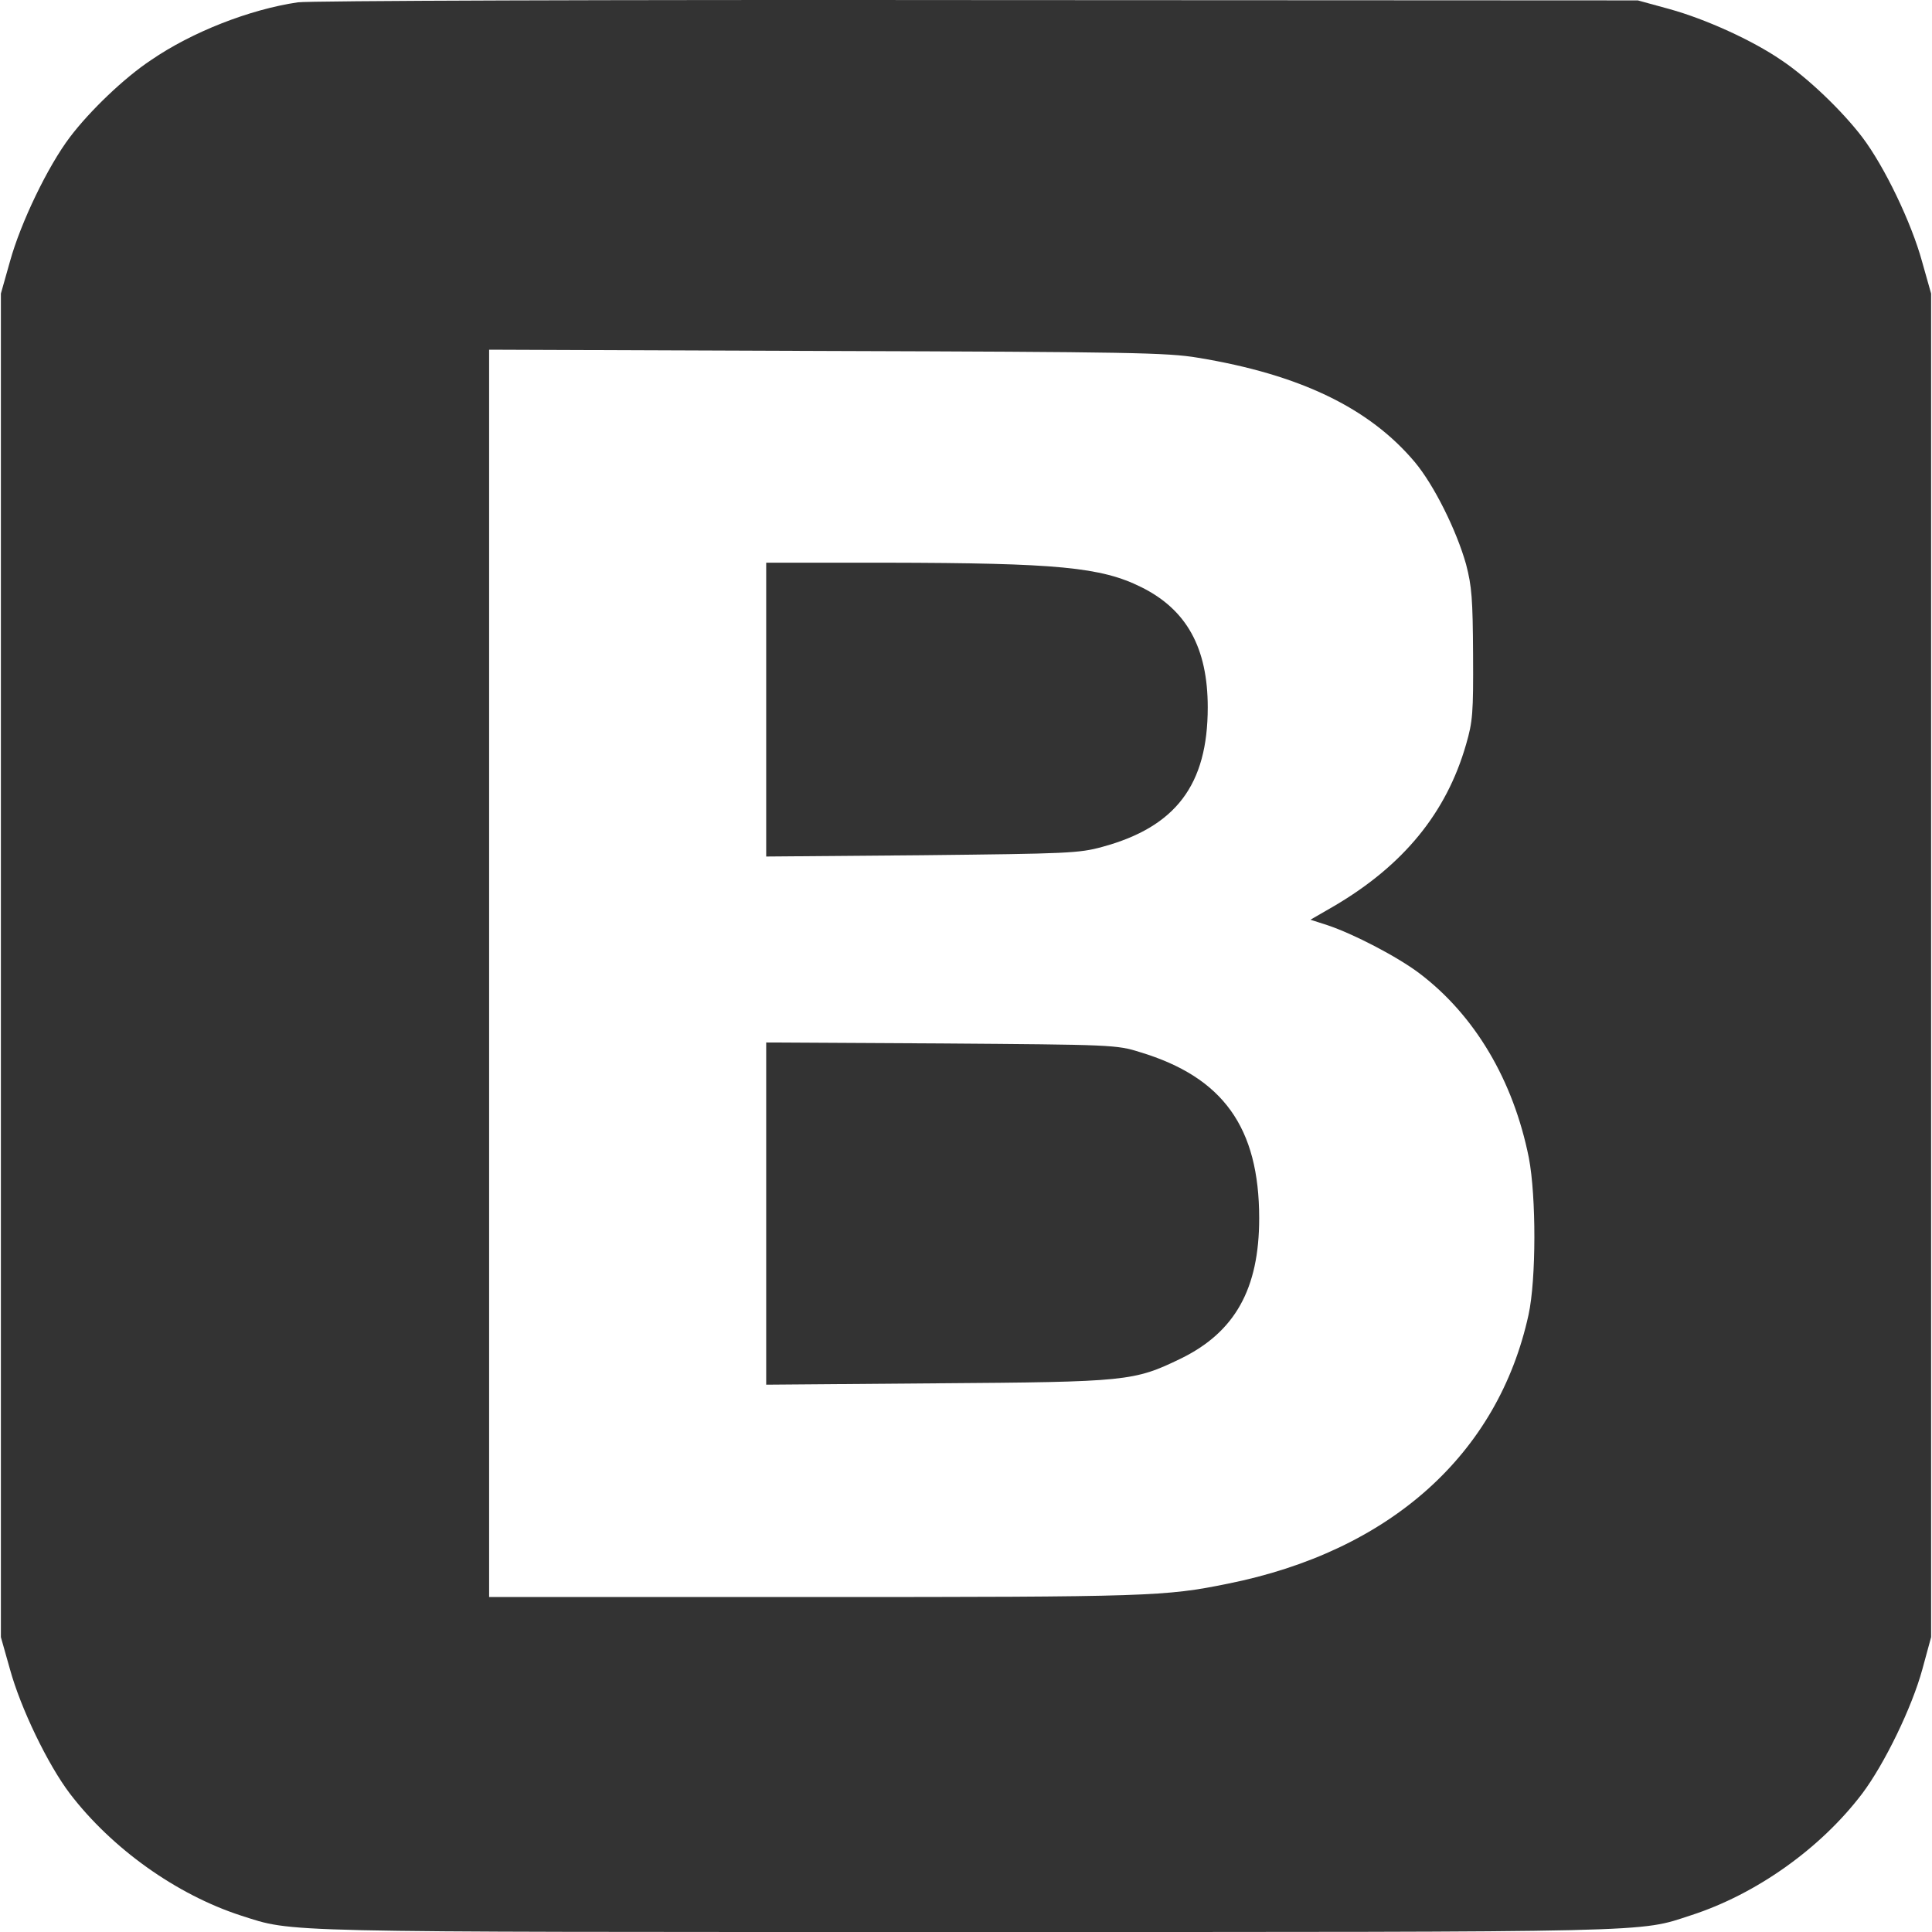
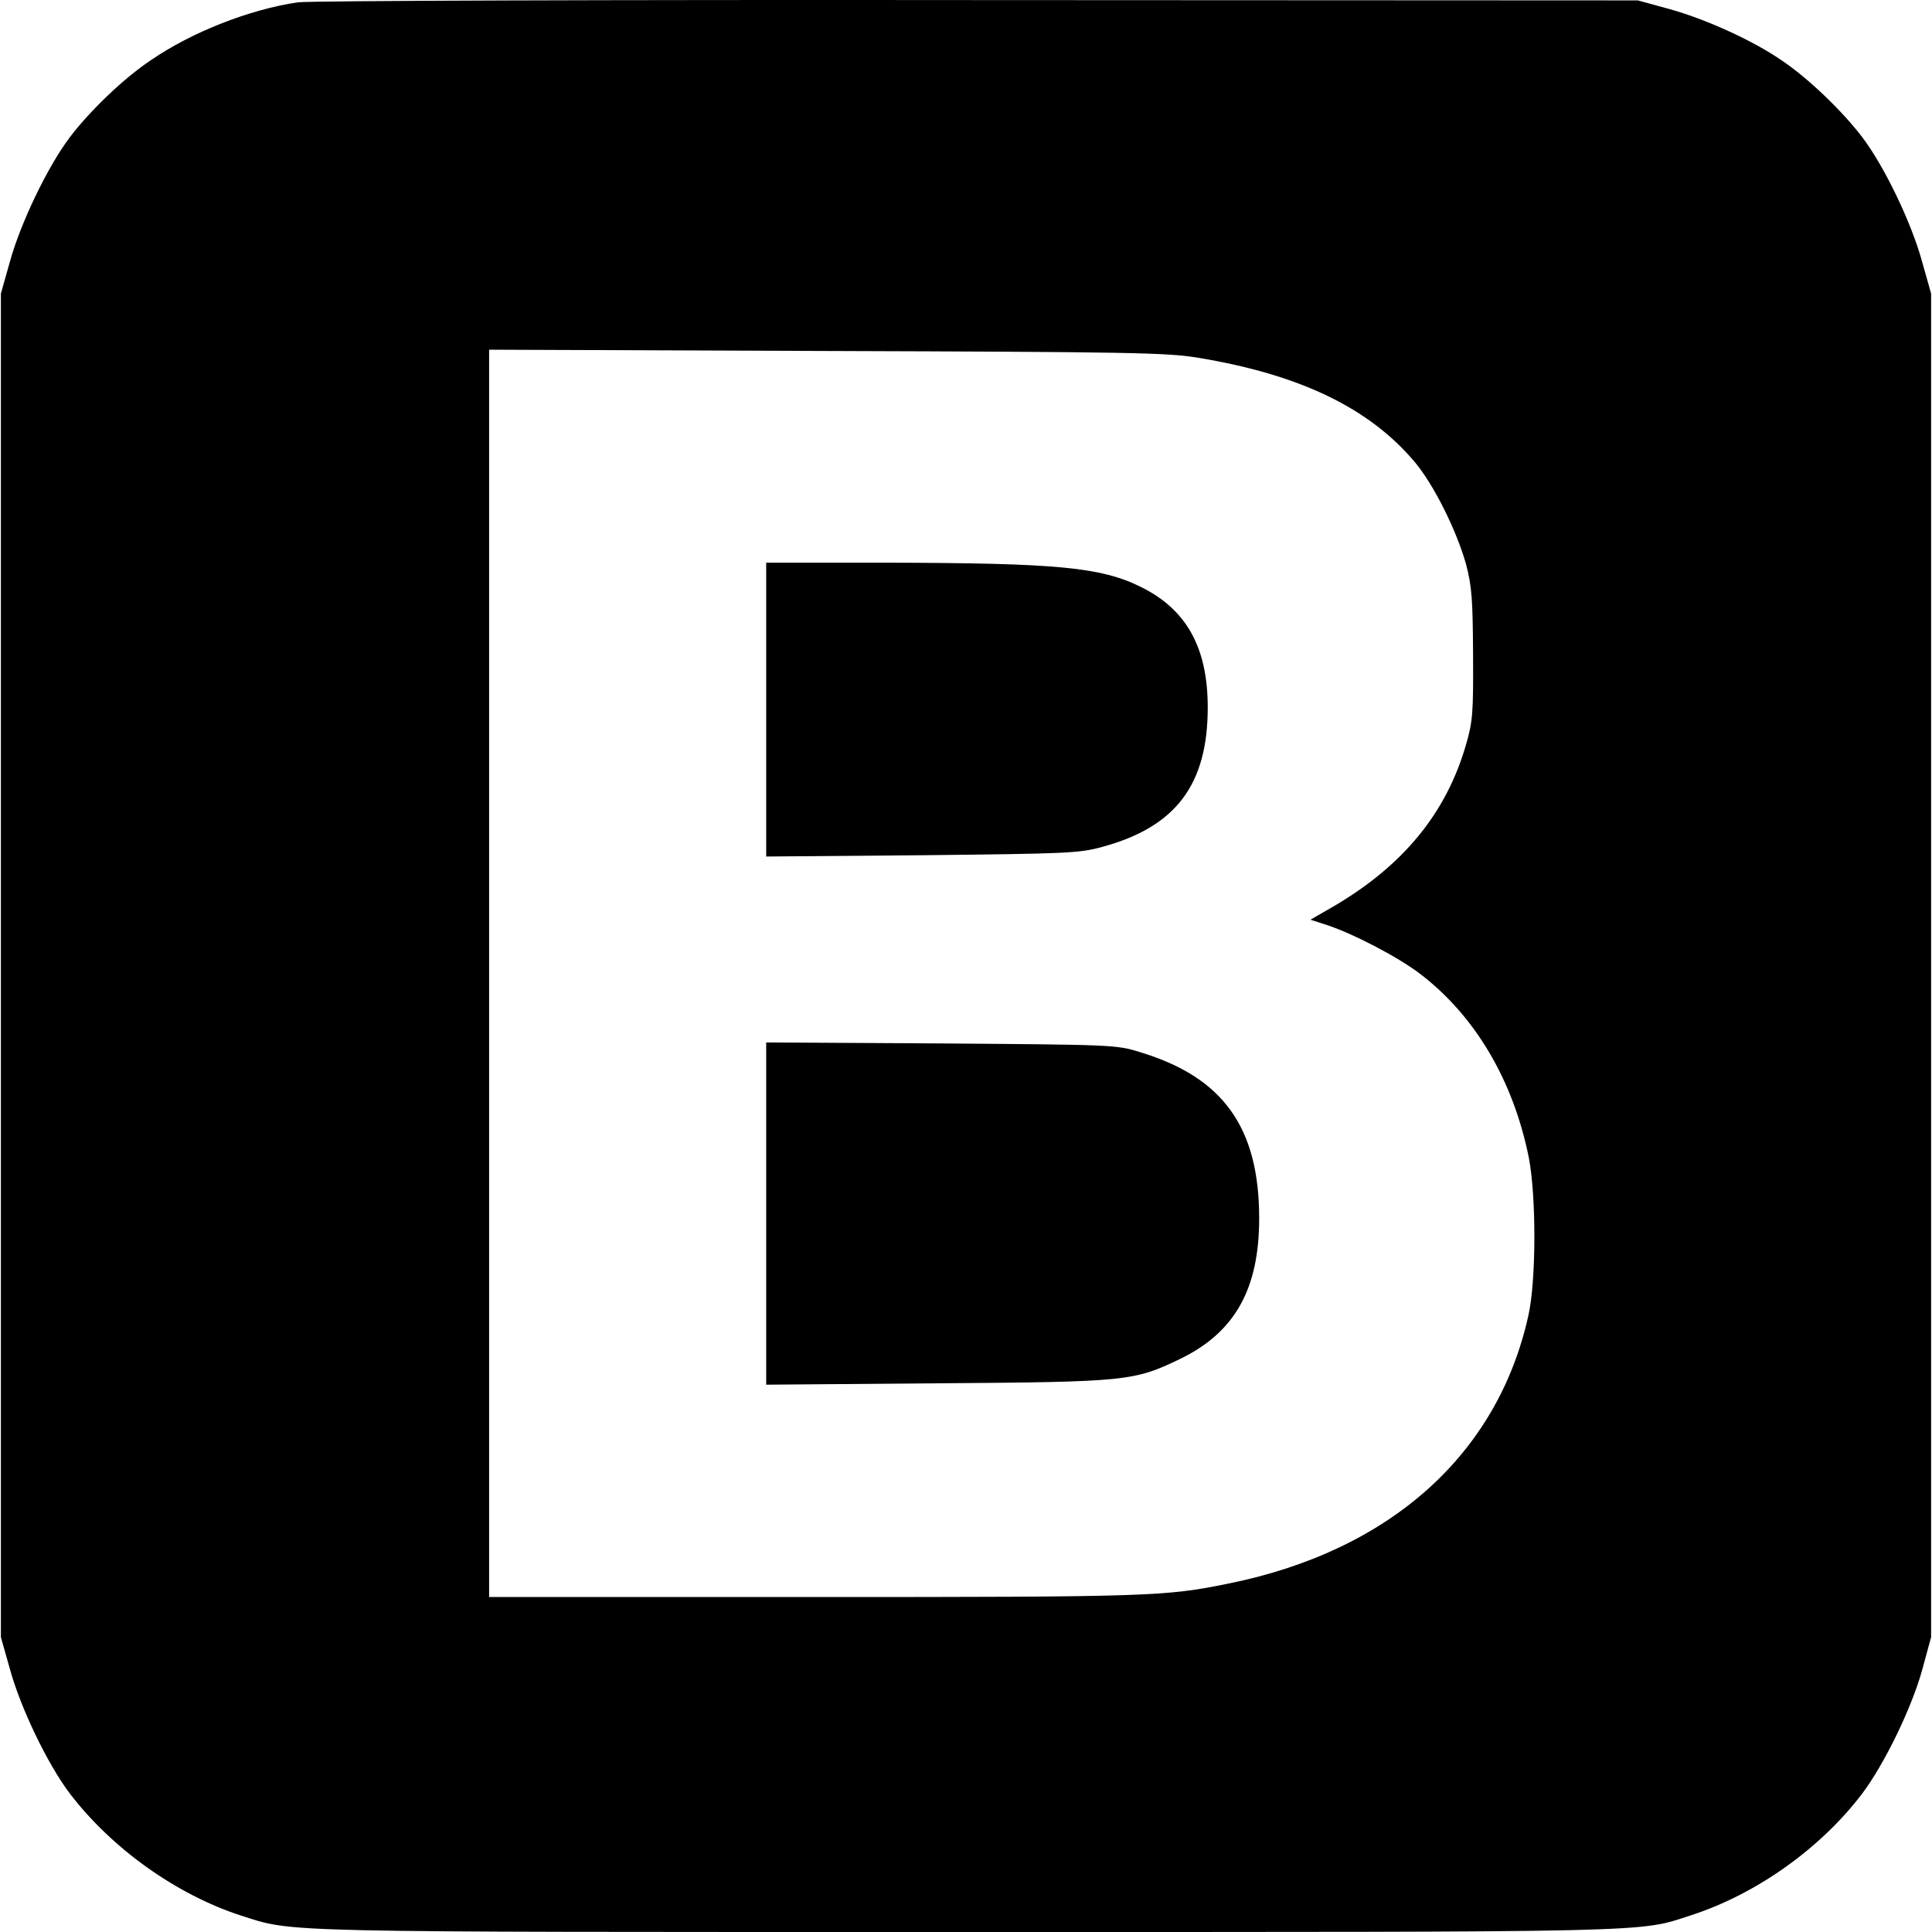
<svg xmlns="http://www.w3.org/2000/svg" version="1.1" id="Layer_1" x="0px" y="0px" width="24px" height="24px" viewBox="0 0 24 24" enable-background="new 0 0 24 24" xml:space="preserve">
-   <path fill="#333333" d="M3.699,0.029C3.102,0.117,2.385,0.397,1.877,0.746c-0.333,0.22-0.762,0.632-1.008,0.957  C0.594,2.066,0.257,2.766,0.124,3.247l-0.113,0.4v16.69l0.113,0.4c0.132,0.481,0.469,1.182,0.745,1.545  c0.521,0.681,1.321,1.253,2.125,1.514C3.659,24.008,3.327,24,12.001,24c8.678,0,8.345,0.008,9.006-0.208  c0.808-0.261,1.608-0.829,2.125-1.51c0.277-0.368,0.618-1.069,0.748-1.545l0.109-0.4V3.647l-0.113-0.4  c-0.131-0.479-0.467-1.181-0.744-1.545c-0.248-0.325-0.676-0.737-1.007-0.957c-0.356-0.244-0.937-0.508-1.385-0.632l-0.394-0.108  l-8.205-0.004C7.629-0.004,3.827,0.009,3.699,0.029L3.699,0.029z M14.882,4.444c1.264,0.208,2.128,0.624,2.693,1.296  c0.239,0.285,0.519,0.85,0.637,1.27c0.072,0.276,0.083,0.432,0.087,1.121c0.004,0.725-0.004,0.832-0.087,1.117  c-0.244,0.849-0.777,1.5-1.637,2.006l-0.296,0.171l0.211,0.068c0.323,0.108,0.865,0.389,1.141,0.597  c0.689,0.521,1.168,1.329,1.361,2.293c0.092,0.48,0.092,1.509-0.004,1.95c-0.379,1.733-1.721,2.937-3.739,3.341  c-0.772,0.157-0.972,0.165-5.12,0.165H6.076V4.344l4.195,0.016C14.026,4.372,14.505,4.38,14.882,4.444L14.882,4.444z M9.518,8.814  v1.826l1.934-0.016c1.814-0.02,1.951-0.024,2.242-0.104c0.913-0.248,1.309-0.772,1.309-1.733c0-0.736-0.26-1.213-0.825-1.493  c-0.5-0.249-1.041-0.3-3.166-0.304H9.518V8.814z M9.518,15.074v2.127l2.113-0.017c2.375-0.017,2.454-0.025,3.039-0.308  c0.672-0.329,0.972-0.866,0.972-1.742c0-1.128-0.448-1.753-1.481-2.064c-0.291-0.092-0.347-0.092-2.468-0.108L9.518,12.95v2.126  V15.074z" />
+   <path fill="#000000" d="M3.699,0.029C3.102,0.117,2.385,0.397,1.877,0.746c-0.333,0.22-0.762,0.632-1.008,0.957  C0.594,2.066,0.257,2.766,0.124,3.247l-0.113,0.4v16.69l0.113,0.4c0.132,0.481,0.469,1.182,0.745,1.545  c0.521,0.681,1.321,1.253,2.125,1.514C3.659,24.008,3.327,24,12.001,24c8.678,0,8.345,0.008,9.006-0.208  c0.808-0.261,1.608-0.829,2.125-1.51c0.277-0.368,0.618-1.069,0.748-1.545l0.109-0.4V3.647l-0.113-0.4  c-0.131-0.479-0.467-1.181-0.744-1.545c-0.248-0.325-0.676-0.737-1.007-0.957c-0.356-0.244-0.937-0.508-1.385-0.632l-0.394-0.108  l-8.205-0.004C7.629-0.004,3.827,0.009,3.699,0.029L3.699,0.029z M14.882,4.444c1.264,0.208,2.128,0.624,2.693,1.296  c0.239,0.285,0.519,0.85,0.637,1.27c0.072,0.276,0.083,0.432,0.087,1.121c0.004,0.725-0.004,0.832-0.087,1.117  c-0.244,0.849-0.777,1.5-1.637,2.006l-0.296,0.171l0.211,0.068c0.323,0.108,0.865,0.389,1.141,0.597  c0.689,0.521,1.168,1.329,1.361,2.293c0.092,0.48,0.092,1.509-0.004,1.95c-0.379,1.733-1.721,2.937-3.739,3.341  c-0.772,0.157-0.972,0.165-5.12,0.165H6.076V4.344l4.195,0.016C14.026,4.372,14.505,4.38,14.882,4.444L14.882,4.444z M9.518,8.814  v1.826l1.934-0.016c1.814-0.02,1.951-0.024,2.242-0.104c0.913-0.248,1.309-0.772,1.309-1.733c0-0.736-0.26-1.213-0.825-1.493  c-0.5-0.249-1.041-0.3-3.166-0.304H9.518V8.814z M9.518,15.074v2.127l2.113-0.017c2.375-0.017,2.454-0.025,3.039-0.308  c0.672-0.329,0.972-0.866,0.972-1.742c0-1.128-0.448-1.753-1.481-2.064c-0.291-0.092-0.347-0.092-2.468-0.108L9.518,12.95v2.126  V15.074z" />
</svg>
